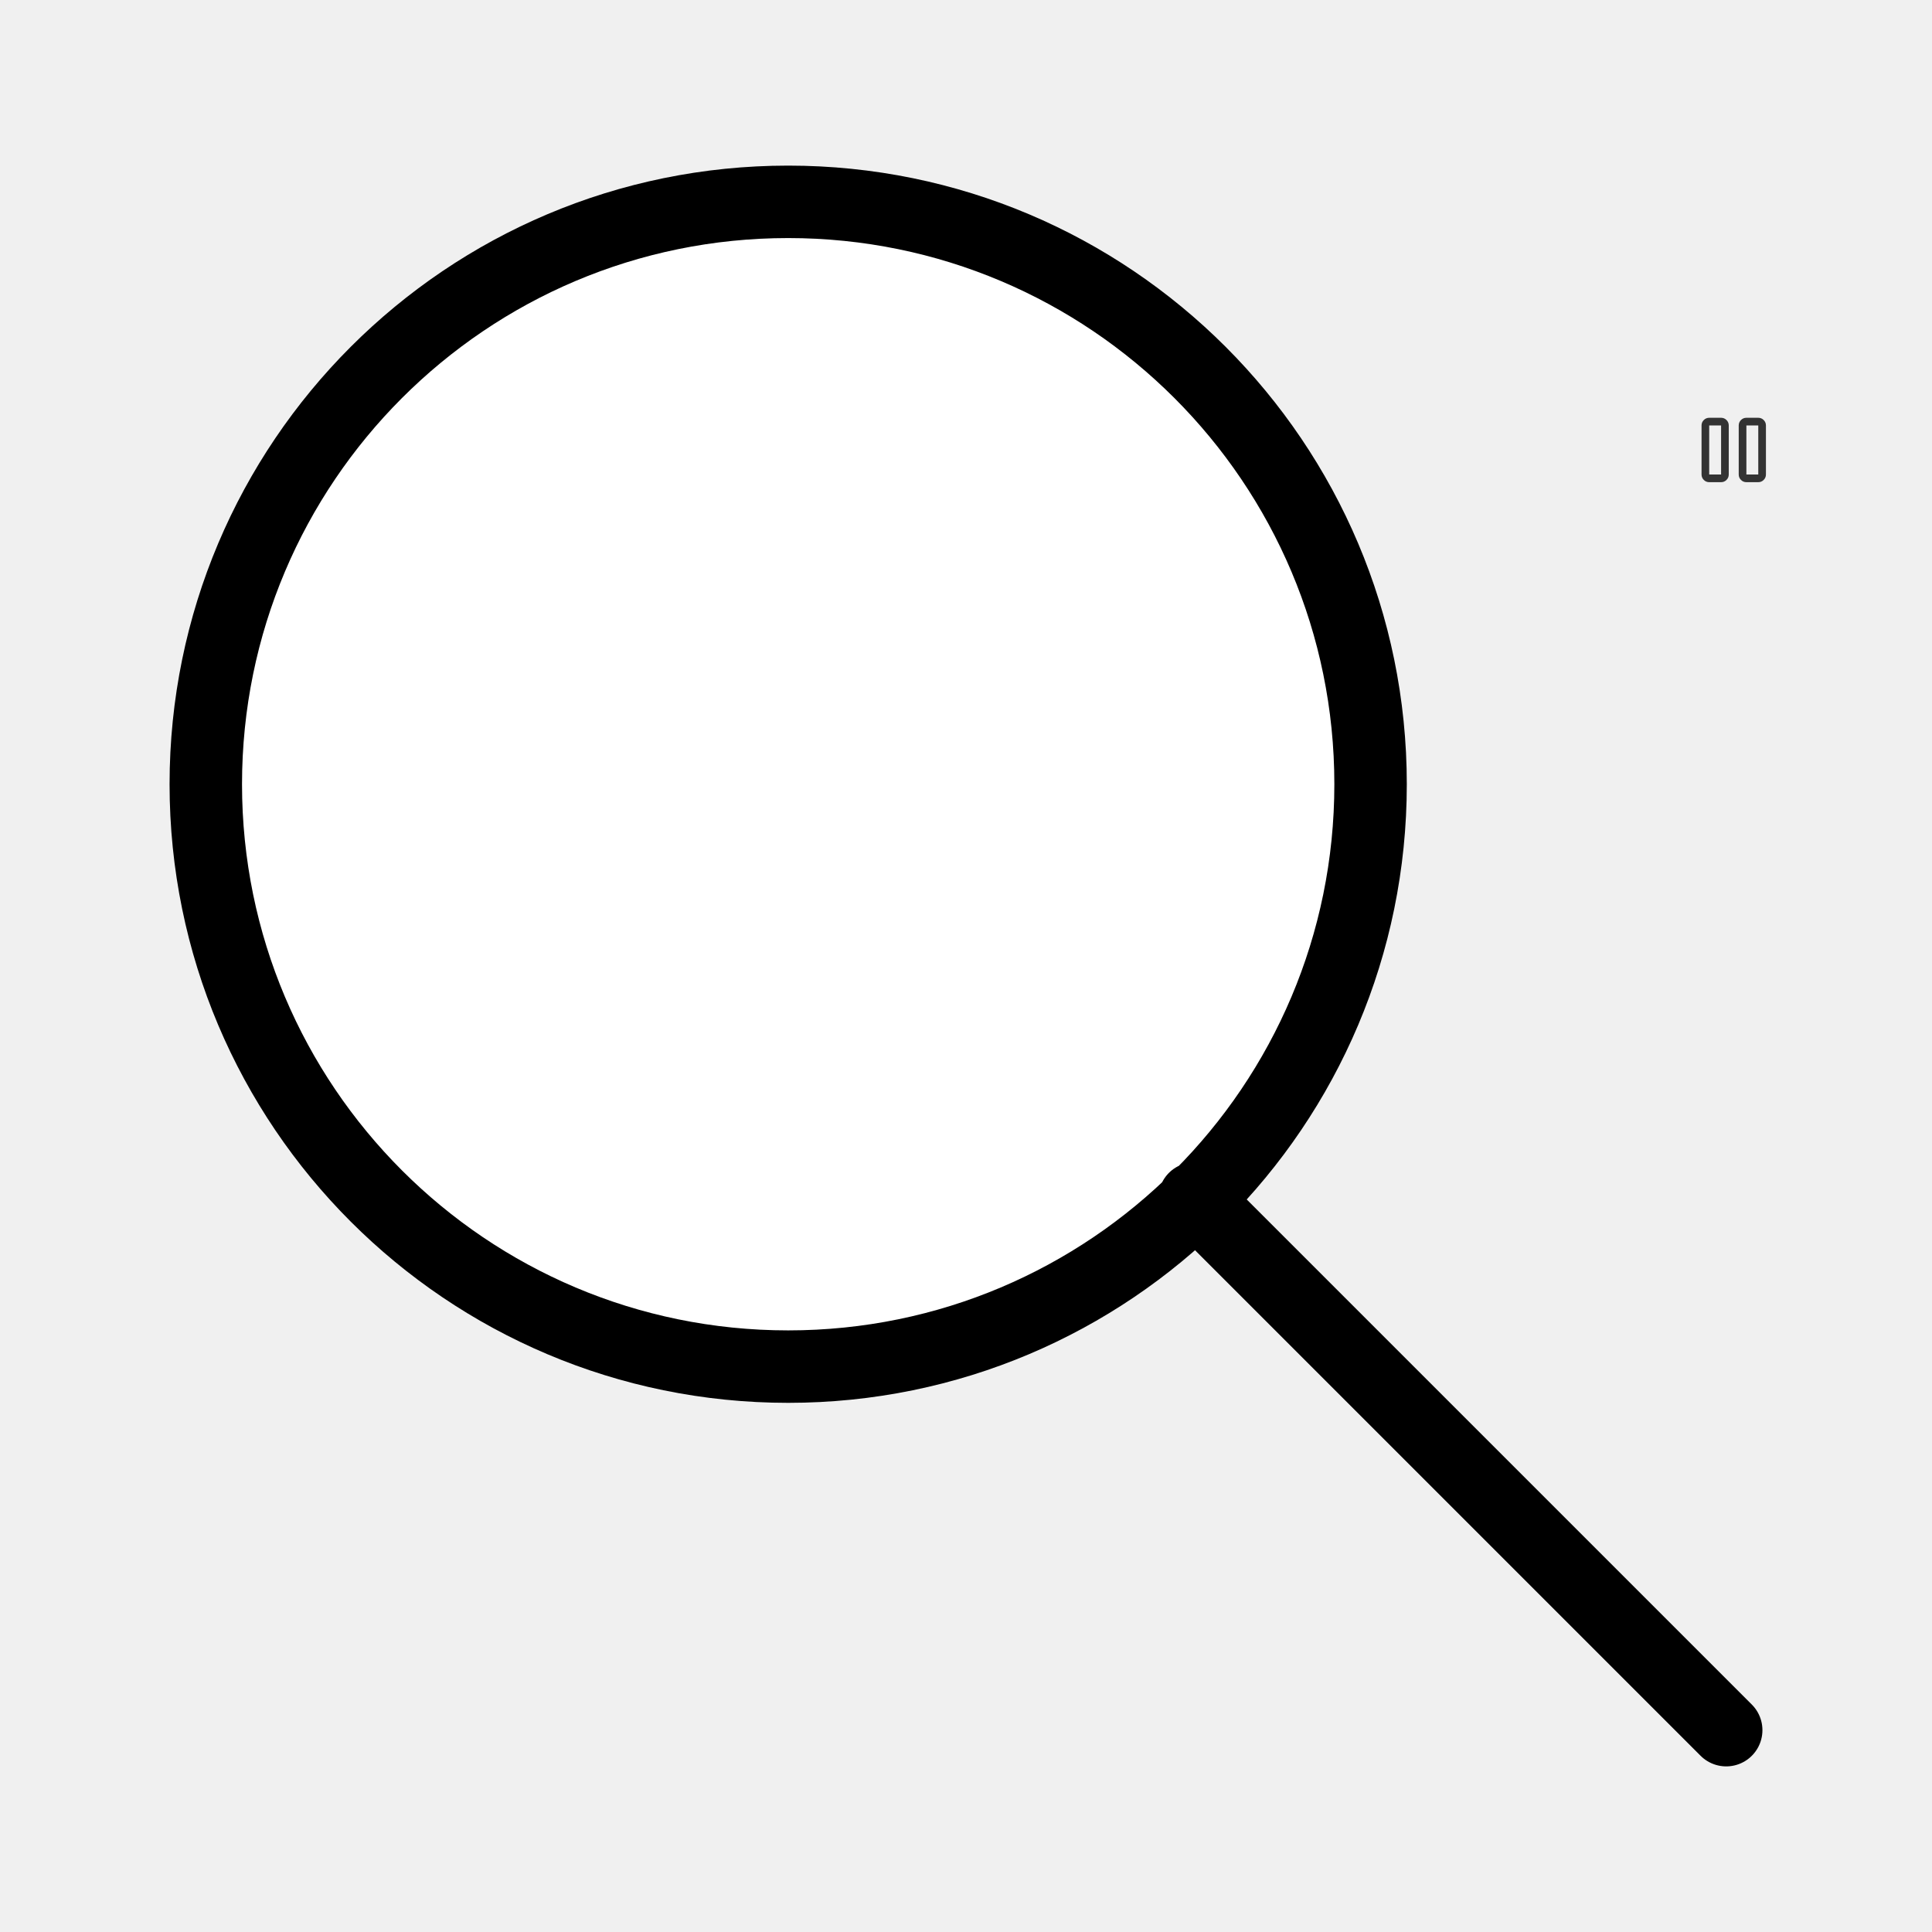
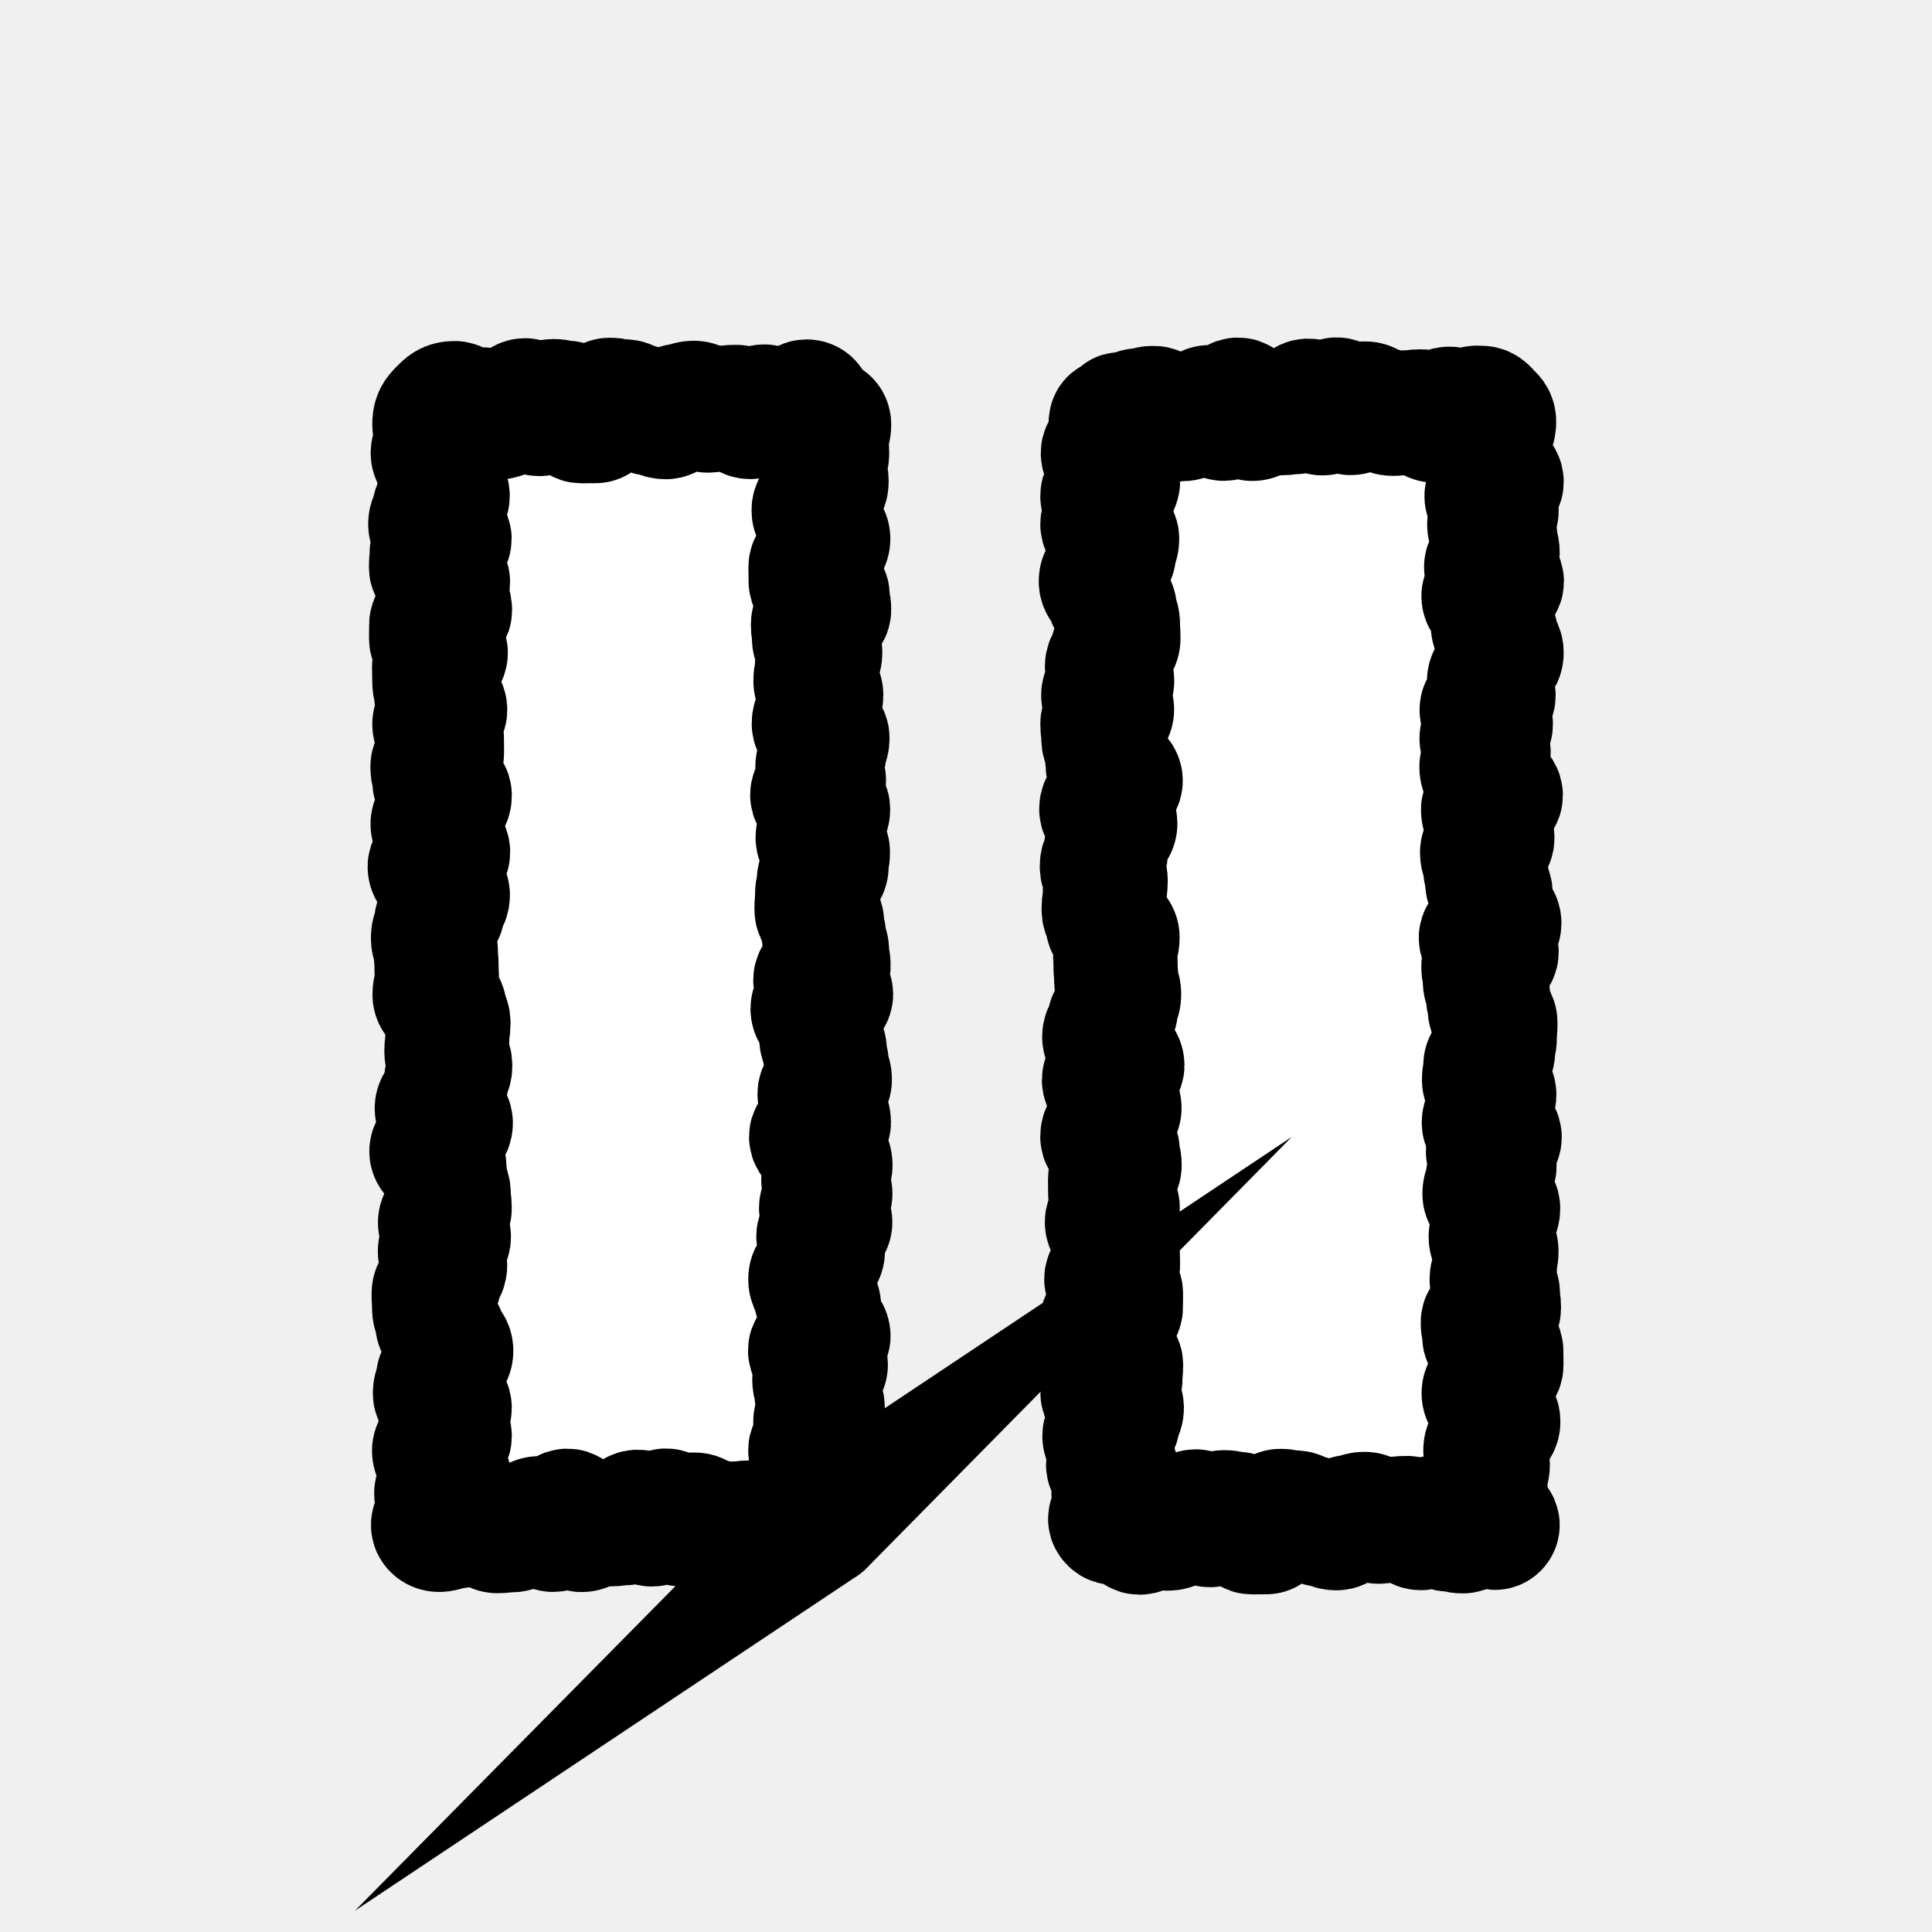
<svg xmlns="http://www.w3.org/2000/svg" id="LM_Icons" data-name="LM Icons" width="700" height="700" viewBox="0 0 700 700">
-   <path d="M496.585,284.14c0,116.538-94.473,211.011-211.011,211.011s-211.011-94.473-211.011-211.011,94.473-211.011,211.011-211.011,211.011,94.473,211.011,211.011ZM625.436,626.87l-192.636-192.636" style="fill: #fff; stroke: #000; stroke-linecap: round; stroke-miterlimit: 10; stroke-width: 26.25px;" />
-   <path d="M632.75,174.703c-.764,0-1.418-.272-1.962-.816-.544-.544-.816-1.198-.816-1.962v-17.778c0-.764.272-1.418.816-1.962.544-.544,1.198-.816,1.962-.816h4.305c.764,0,1.418.272,1.962.816.544.544.816,1.198.816,1.962v17.778c0,.764-.272,1.418-.816,1.962-.544.544-1.198.816-1.962.816h-4.305ZM619.278,174.703c-.764,0-1.418-.272-1.962-.816-.544-.544-.816-1.198-.816-1.962v-17.778c0-.764.272-1.418.816-1.962.544-.544,1.198-.816,1.962-.816h4.305c.764,0,1.418.272,1.962.816.544.544.816,1.198.816,1.962v17.778c0,.764-.272,1.418-.816,1.962-.544.544-1.198.816-1.962.816h-4.305ZM632.75,171.925h4.305v-17.778h-4.305v17.778ZM619.278,171.925h4.305v-17.778h-4.305v17.778ZM619.278,154.147v17.778-17.778ZM632.75,154.147v17.778-17.778Z" style="fill: #333;" />
+   <path d="M298.227,552.165c-1.788,1.815-3.44-1.869-5.988-1.869s-2.548,2.489-5.097,2.489-2.547-2.119-5.094-2.119-2.548,4.29-5.095,4.29-2.549-3.332-5.097-3.332-2.548.367-5.095.367-2.549.506-5.098.506-2.548-1.693-5.096-1.693-2.549-2.039-5.097-2.039-2.548,3.45-5.097,3.45-2.549-4.899-5.098-4.899-2.549,5.011-5.097,5.011-2.549-4.571-5.098-4.571-2.55,4.161-5.099,4.161-2.549.371-5.098.371-2.547-.189-5.093-.189-2.549,2.231-5.098,2.231-2.548-6.957-5.095-6.957-2.549,6.929-5.098,6.929-2.55-4.219-5.1-4.219-2.55,2.826-5.1,2.826-2.55,1.526-5.1,1.526-2.551.315-5.101.315-2.549-4.358-5.099-4.358-2.551.846-5.103.846-2.553,1.869-5.107,1.869-5.648,2.308-7.444.493c-1.815-1.834,2.617-4.893,2.617-7.473s-1.903-2.579-1.903-5.158,4.698-2.579,4.698-5.158-3.626-2.579-3.626-5.157-1.857-2.579-1.857-5.158,5.666-2.579,5.666-5.158-3.35-2.58-3.35-5.159,3.338-2.58,3.338-5.161-5.339-2.58-5.339-5.16,1.112-2.58,1.112-5.159,2.659-2.579,2.659-5.158,2.131-2.579,2.131-5.158-2.742-2.579-2.742-5.159-2.342-2.58-2.342-5.16-1.109-2.581-1.109-5.161-.168-2.58-.168-5.161,2.205-2.58,2.205-5.159,1.935-2.579,1.935-5.159-1.879-2.579-1.879-5.159,3.235-2.58,3.235-5.16-3.191-2.581-3.191-5.161,3.488-2.58,3.488-5.161-.342-2.58-.342-5.16-1.236-2.58-1.236-5.159-.386-2.58-.386-5.16-4.656-2.58-4.656-5.161,5.084-2.581,5.084-5.161,1.942-2.58,1.942-5.16-5.077-2.58-5.077-5.16,2.639-2.58,2.639-5.16.805-2.581.805-5.162,1.424-2.58,1.424-5.161-1.368-2.58-1.368-5.16.312-2.58.312-5.161.412-2.581.412-5.162-1.398-2.58-1.398-5.161-3.63-2.58-3.63-5.16.853-2.581.853-5.161-.139-2.581-.139-5.162-.242-2.579-.242-5.157-1.037-2.578-1.037-5.156,1.127-2.578,1.127-5.156,2.457-2.579,2.457-5.158,1.79-2.581,1.79-5.161-3.807-2.58-3.807-5.16-2.753-2.579-2.753-5.158,6.658-2.579,6.658-5.158-3.502-2.58-3.502-5.16-2.109-2.582-2.109-5.164,4.519-2.58,4.519-5.16,1.685-2.579,1.685-5.159-5.572-2.58-5.572-5.161-.675-2.581-.675-5.163,3.443-2.58,3.443-5.16-.049-2.581-.049-5.161-2.713-2.582-2.713-5.163,3.909-2.58,3.909-5.161-3.217-2.582-3.217-5.163-.701-2.581-.701-5.162-.088-2.582-.088-5.163,4.222-2.581,4.222-5.163-5.307-2.582-5.307-5.164.049-2.581.049-5.163,6.804-2.582,6.804-5.164-1.66-2.583-1.66-5.165.908-2.582.908-5.164-6.134-2.58-6.134-5.159.232-2.582.232-5.164,6.482-2.581,6.482-5.161-6.999-2.582-6.999-5.164,1.433-2.583,1.433-5.166,4.886-2.583,4.886-5.166-3.035-2.583-3.035-5.166,1.696-2.584,1.696-5.167-4.058-2.582-4.058-5.164,2.104-2.584,2.104-5.169-1.525-2.586-1.525-5.172.449-3.363,2.264-5.205c1.788-1.815,2.581-2.625,5.128-2.625s2.548,6.656,5.097,6.656,2.547-4.353,5.094-4.353,2.548,2.894,5.095,2.894,2.549-1.305,5.097-1.305,2.548-4.909,5.095-4.909,2.549,4.964,5.098,4.964,2.548-4.669,5.096-4.669,2.549.625,5.097.625,2.548,6.648,5.097,6.648,2.549-.043,5.098-.043,2.549-7.688,5.097-7.688,2.549.532,5.098.532,2.55,1.728,5.099,1.728,2.549,2.731,5.098,2.731,2.547,1.259,5.093,1.259,2.549-4.098,5.098-4.098,2.548-1.07,5.095-1.07,2.549,2.795,5.098,2.795,2.55-1.045,5.1-1.045,2.55-.277,5.1-.277,2.55,3.648,5.1,3.648,2.551-3.796,5.101-3.796,2.549,4.304,5.099,4.304,2.551.656,5.103.656,2.553-6.77,5.107-6.77,1.335,3.382,3.131,5.197c1.815,1.834,5.056.625,5.056,3.205s-1.026,2.579-1.026,5.158.294,2.579.294,5.158-1.08,2.579-1.08,5.157.885,2.579.885,5.158-1.624,2.579-1.624,5.158-3.064,2.58-3.064,5.159,1.924,2.58,1.924,5.161,3.369,2.58,3.369,5.16-2.315,2.58-2.315,5.159-4.106,2.579-4.106,5.158.049,2.579.049,5.158,6.152,2.579,6.152,5.159.532,2.58.532,5.16-5.854,2.581-5.854,5.161.392,2.58.392,5.161,2.248,2.58,2.248,5.159-1.197,2.579-1.197,5.159-.523,2.579-.523,5.159,2.073,2.58,2.073,5.16-1.283,2.581-1.283,5.161-1.403,2.58-1.403,5.161,4.941,2.58,4.941,5.16-1.097,2.58-1.097,5.159-2.524,2.58-2.524,5.16,2.353,2.58,2.353,5.161-4.232,2.581-4.232,5.161,5.737,2.58,5.737,5.16-1.957,2.58-1.957,5.16-1.818,2.58-1.818,5.16,3.701,2.581,3.701,5.162-.481,2.58-.481,5.161-2.781,2.58-2.781,5.16-.626,2.58-.626,5.161-.228,2.581-.228,5.162,2.014,2.58,2.014,5.161.714,2.58.714,5.16,1.098,2.581,1.098,5.161.521,2.581.521,5.162-4.778,2.579-4.778,5.157,5.701,2.578,5.701,5.156-6.709,2.578-6.709,5.156,2.645,2.579,2.645,5.158.486,2.581.486,5.161,1.313,2.58,1.313,5.16.729,2.579.729,5.158,1.088,2.579,1.088,5.158-3.715,2.58-3.715,5.16,2.078,2.582,2.078,5.164,1.291,2.58,1.291,5.16-6.431,2.579-6.431,5.159,5.714,2.58,5.714,5.161,1.29,2.581,1.29,5.163-2.592,2.58-2.592,5.16,2.551,2.581,2.551,5.161-3.349,2.582-3.349,5.163,3.316,2.58,3.316,5.161-4.302,2.582-4.302,5.163,1.633,2.581,1.633,5.162-2.387,2.582-2.387,5.163-2.157,2.581-2.157,5.163,1.792,2.582,1.792,5.164,1.4,2.581,1.4,5.163.303,2.582.303,5.164,3.064,2.583,3.064,5.165-6.654,2.582-6.654,5.164,5.697,2.58,5.697,5.159-4.168,2.582-4.168,5.164.793,2.581.793,5.161,2.239,2.582,2.239,5.164-2.659,2.583-2.659,5.166,3.644,2.583,3.644,5.166-5.47,2.583-5.47,5.166,4.959,2.584,4.959,5.167.278,2.582.278,5.164.121,2.584.121,5.169-3.226,2.946-2.509,5.431c.905,3.135,3.604,3.951,1.789,5.793ZM539.426,149.594c-1.788-1.815-1.655-1.869-4.202-1.869s-2.548,2.489-5.097,2.489-2.547-2.119-5.094-2.119-2.548,4.29-5.095,4.29-2.549-3.332-5.097-3.332-2.548.367-5.095.367-2.549.506-5.098.506-2.548-1.693-5.096-1.693-2.549-2.039-5.097-2.039-2.548,3.45-5.097,3.45-2.549-4.899-5.098-4.899-2.549,5.011-5.097,5.011-2.549-4.571-5.098-4.571-2.55,4.161-5.099,4.161-2.549.371-5.098.371-2.547-.189-5.093-.189-2.549,2.231-5.098,2.231-2.548-6.957-5.095-6.957-2.549,6.929-5.098,6.929-2.55-4.219-5.1-4.219-2.55,2.826-5.1,2.826-2.55,1.526-5.1,1.526-2.551.315-5.101.315-2.549-4.358-5.099-4.358-2.551.846-5.103.846-2.553,1.869-5.107,1.869-.973-1.322-2.769.493c-1.815,1.834-2.617.266-2.617,2.846s1.903,2.579,1.903,5.158-4.698,2.579-4.698,5.158,3.626,2.579,3.626,5.157,1.857,2.579,1.857,5.158-5.666,2.579-5.666,5.158,3.35,2.58,3.35,5.159-3.338,2.58-3.338,5.161,5.339,2.58,5.339,5.16-1.112,2.58-1.112,5.159-2.659,2.579-2.659,5.158-2.131,2.579-2.131,5.158,2.742,2.579,2.742,5.159,2.342,2.58,2.342,5.16,1.109,2.581,1.109,5.161.168,2.58.168,5.161-2.205,2.58-2.205,5.159-1.935,2.579-1.935,5.159,1.879,2.579,1.879,5.159-3.235,2.58-3.235,5.16,3.191,2.581,3.191,5.161-3.488,2.58-3.488,5.161.342,2.58.342,5.16,1.236,2.58,1.236,5.159.386,2.58.386,5.16,4.656,2.58,4.656,5.161-5.084,2.581-5.084,5.161-1.942,2.58-1.942,5.16,5.077,2.58,5.077,5.16-2.639,2.58-2.639,5.16-.805,2.581-.805,5.162-1.424,2.58-1.424,5.161,1.368,2.58,1.368,5.16-.312,2.58-.312,5.161-.412,2.581-.412,5.162,1.398,2.58,1.398,5.161,3.63,2.58,3.63,5.16-.853,2.581-.853,5.161.139,2.581.139,5.162.242,2.579.242,5.157,1.037,2.578,1.037,5.156-1.127,2.578-1.127,5.156-2.457,2.579-2.457,5.158-1.79,2.581-1.79,5.161,3.807,2.58,3.807,5.16,2.753,2.579,2.753,5.158-6.658,2.579-6.658,5.158,3.502,2.58,3.502,5.16,2.109,2.582,2.109,5.164-4.519,2.58-4.519,5.16-1.685,2.579-1.685,5.159,5.572,2.58,5.572,5.161.675,2.581.675,5.163-3.443,2.58-3.443,5.16.049,2.581.049,5.161,2.713,2.582,2.713,5.163-3.909,2.58-3.909,5.161,3.217,2.582,3.217,5.163.701,2.581.701,5.162.088,2.582.088,5.163-4.222,2.581-4.222,5.163,5.307,2.582,5.307,5.164-.049,2.581-.049,5.163-6.804,2.582-6.804,5.164,1.66,2.583,1.66,5.165-.908,2.582-.908,5.164,6.134,2.58,6.134,5.159-.232,2.582-.232,5.164-6.482,2.581-6.482,5.161,6.999,2.582,6.999,5.164-1.433,2.583-1.433,5.166-4.886,2.583-4.886,5.166,3.035,2.583,3.035,5.166-1.696,2.584-1.696,5.167,4.058,2.582,4.058,5.164-2.104,2.584-2.104,5.169,1.525,2.586,1.525,5.172-4.079,3.297-2.264,5.14c1.788,1.815,2.514-2.625,5.062-2.625s2.548,6.656,5.097,6.656,2.547-4.353,5.094-4.353,2.548,2.894,5.095,2.894,2.549-1.305,5.097-1.305,2.548-4.909,5.095-4.909,2.549,4.964,5.098,4.964,2.548-4.669,5.096-4.669,2.549.625,5.097.625,2.548,6.648,5.097,6.648,2.549-.043,5.098-.043,2.549-7.688,5.097-7.688,2.549.532,5.098.532,2.55,1.728,5.099,1.728,2.549,2.731,5.098,2.731,2.547,1.259,5.093,1.259,2.549-4.098,5.098-4.098,2.548-1.07,5.095-1.07,2.549,2.795,5.098,2.795,2.55-1.045,5.1-1.045,2.55-.277,5.1-.277,2.55,3.648,5.1,3.648,2.551-3.796,5.101-3.796,2.549,4.304,5.099,4.304,2.551.656,5.103.656,2.553-6.77,5.107-6.77,5.285,7.012,7.082,5.197c1.815-1.834-5.056-4.534-5.056-7.114s1.026-2.579,1.026-5.158-.294-2.579-.294-5.158,1.08-2.579,1.08-5.157-.885-2.579-.885-5.158,1.624-2.579,1.624-5.158,3.064-2.58,3.064-5.159-1.924-2.58-1.924-5.161-3.369-2.58-3.369-5.16,2.315-2.58,2.315-5.159,4.106-2.579,4.106-5.158-.049-2.579-.049-5.158-6.152-2.579-6.152-5.159-.532-2.58-.532-5.16,5.854-2.581,5.854-5.161-.392-2.58-.392-5.161-2.248-2.58-2.248-5.159,1.197-2.579,1.197-5.159.523-2.579.523-5.159-2.073-2.58-2.073-5.16,1.283-2.581,1.283-5.161,1.403-2.58,1.403-5.161-4.941-2.58-4.941-5.16,1.097-2.58,1.097-5.159,2.524-2.58,2.524-5.16-2.353-2.58-2.353-5.161,4.232-2.581,4.232-5.161-5.737-2.58-5.737-5.16,1.957-2.58,1.957-5.16,1.818-2.58,1.818-5.16-3.701-2.581-3.701-5.162.481-2.58.481-5.161,2.781-2.58,2.781-5.16.626-2.58.626-5.161.228-2.581.228-5.162-2.014-2.58-2.014-5.161-.714-2.58-.714-5.16-1.098-2.581-1.098-5.161-.521-2.581-.521-5.162,4.778-2.579,4.778-5.157-5.701-2.578-5.701-5.156,6.709-2.578,6.709-5.156-2.645-2.579-2.645-5.158-.486-2.581-.486-5.161-1.313-2.58-1.313-5.16-.729-2.579-.729-5.158-1.088-2.579-1.088-5.158,3.715-2.58,3.715-5.16-2.078-2.582-2.078-5.164-1.291-2.58-1.291-5.16,6.431-2.579,6.431-5.159-5.714-2.58-5.714-5.161-1.29-2.581-1.29-5.163,2.592-2.58,2.592-5.16-2.551-2.581-2.551-5.161,3.349-2.582,3.349-5.163-3.316-2.58-3.316-5.161,4.302-2.582,4.302-5.163-1.633-2.581-1.633-5.162,2.387-2.582,2.387-5.163,2.157-2.581,2.157-5.163-1.792-2.582-1.792-5.164-1.4-2.581-1.4-5.163-.303-2.582-.303-5.164-3.064-2.583-3.064-5.165,6.654-2.582,6.654-5.164-5.697-2.58-5.697-5.159,4.168-2.582,4.168-5.164-.793-2.581-.793-5.161-2.239-2.582-2.239-5.164,2.659-2.583,2.659-5.166-3.644-2.583-3.644-5.166,5.47-2.583,5.47-5.166-4.959-2.584-4.959-5.167-.278-2.582-.278-5.164-.121-2.584-.121-5.169,2.228-2.493,2.539-5.06c.278-2.294-.004-2.562-1.819-4.405Z" style="fill: #fff;" />
+   <path d="M298.227,552.165c-1.788,1.815-3.44-1.869-5.988-1.869s-2.548,2.489-5.097,2.489-2.547-2.119-5.094-2.119-2.548,4.29-5.095,4.29-2.549-3.332-5.097-3.332-2.548.367-5.095.367-2.549.506-5.098.506-2.548-1.693-5.096-1.693-2.549-2.039-5.097-2.039-2.548,3.45-5.097,3.45-2.549-4.899-5.098-4.899-2.549,5.011-5.097,5.011-2.549-4.571-5.098-4.571-2.55,4.161-5.099,4.161-2.549.371-5.098.371-2.547-.189-5.093-.189-2.549,2.231-5.098,2.231-2.548-6.957-5.095-6.957-2.549,6.929-5.098,6.929-2.55-4.219-5.1-4.219-2.55,2.826-5.1,2.826-2.55,1.526-5.1,1.526-2.551.315-5.101.315-2.549-4.358-5.099-4.358-2.551.846-5.103.846-2.553,1.869-5.107,1.869-5.648,2.308-7.444.493c-1.815-1.834,2.617-4.893,2.617-7.473s-1.903-2.579-1.903-5.158,4.698-2.579,4.698-5.158-3.626-2.579-3.626-5.157-1.857-2.579-1.857-5.158,5.666-2.579,5.666-5.158-3.35-2.58-3.35-5.159,3.338-2.58,3.338-5.161-5.339-2.58-5.339-5.16,1.112-2.58,1.112-5.159,2.659-2.579,2.659-5.158,2.131-2.579,2.131-5.158-2.742-2.579-2.742-5.159-2.342-2.58-2.342-5.16-1.109-2.581-1.109-5.161-.168-2.58-.168-5.161,2.205-2.58,2.205-5.159,1.935-2.579,1.935-5.159-1.879-2.579-1.879-5.159,3.235-2.58,3.235-5.16-3.191-2.581-3.191-5.161,3.488-2.58,3.488-5.161-.342-2.58-.342-5.16-1.236-2.58-1.236-5.159-.386-2.58-.386-5.16-4.656-2.58-4.656-5.161,5.084-2.581,5.084-5.161,1.942-2.58,1.942-5.16-5.077-2.58-5.077-5.16,2.639-2.58,2.639-5.16.805-2.581.805-5.162,1.424-2.58,1.424-5.161-1.368-2.58-1.368-5.16.312-2.58.312-5.161.412-2.581.412-5.162-1.398-2.58-1.398-5.161-3.63-2.58-3.63-5.16.853-2.581.853-5.161-.139-2.581-.139-5.162-.242-2.579-.242-5.157-1.037-2.578-1.037-5.156,1.127-2.578,1.127-5.156,2.457-2.579,2.457-5.158,1.79-2.581,1.79-5.161-3.807-2.58-3.807-5.16-2.753-2.579-2.753-5.158,6.658-2.579,6.658-5.158-3.502-2.58-3.502-5.16-2.109-2.582-2.109-5.164,4.519-2.58,4.519-5.16,1.685-2.579,1.685-5.159-5.572-2.58-5.572-5.161-.675-2.581-.675-5.163,3.443-2.58,3.443-5.16-.049-2.581-.049-5.161-2.713-2.582-2.713-5.163,3.909-2.58,3.909-5.161-3.217-2.582-3.217-5.163-.701-2.581-.701-5.162-.088-2.582-.088-5.163,4.222-2.581,4.222-5.163-5.307-2.582-5.307-5.164.049-2.581.049-5.163,6.804-2.582,6.804-5.164-1.66-2.583-1.66-5.165.908-2.582.908-5.164-6.134-2.58-6.134-5.159.232-2.582.232-5.164,6.482-2.581,6.482-5.161-6.999-2.582-6.999-5.164,1.433-2.583,1.433-5.166,4.886-2.583,4.886-5.166-3.035-2.583-3.035-5.166,1.696-2.584,1.696-5.167-4.058-2.582-4.058-5.164,2.104-2.584,2.104-5.169-1.525-2.586-1.525-5.172.449-3.363,2.264-5.205c1.788-1.815,2.581-2.625,5.128-2.625s2.548,6.656,5.097,6.656,2.547-4.353,5.094-4.353,2.548,2.894,5.095,2.894,2.549-1.305,5.097-1.305,2.548-4.909,5.095-4.909,2.549,4.964,5.098,4.964,2.548-4.669,5.096-4.669,2.549.625,5.097.625,2.548,6.648,5.097,6.648,2.549-.043,5.098-.043,2.549-7.688,5.097-7.688,2.549.532,5.098.532,2.55,1.728,5.099,1.728,2.549,2.731,5.098,2.731,2.547,1.259,5.093,1.259,2.549-4.098,5.098-4.098,2.548-1.07,5.095-1.07,2.549,2.795,5.098,2.795,2.55-1.045,5.1-1.045,2.55-.277,5.1-.277,2.55,3.648,5.1,3.648,2.551-3.796,5.101-3.796,2.549,4.304,5.099,4.304,2.551.656,5.103.656,2.553-6.77,5.107-6.77,1.335,3.382,3.131,5.197c1.815,1.834,5.056.625,5.056,3.205s-1.026,2.579-1.026,5.158.294,2.579.294,5.158-1.08,2.579-1.08,5.157.885,2.579.885,5.158-1.624,2.579-1.624,5.158-3.064,2.58-3.064,5.159,1.924,2.58,1.924,5.161,3.369,2.58,3.369,5.16-2.315,2.58-2.315,5.159-4.106,2.579-4.106,5.158.049,2.579.049,5.158,6.152,2.579,6.152,5.159.532,2.58.532,5.16-5.854,2.581-5.854,5.161.392,2.58.392,5.161,2.248,2.58,2.248,5.159-1.197,2.579-1.197,5.159-.523,2.579-.523,5.159,2.073,2.58,2.073,5.16-1.283,2.581-1.283,5.161-1.403,2.58-1.403,5.161,4.941,2.58,4.941,5.16-1.097,2.58-1.097,5.159-2.524,2.58-2.524,5.16,2.353,2.58,2.353,5.161-4.232,2.581-4.232,5.161,5.737,2.58,5.737,5.16-1.957,2.58-1.957,5.16-1.818,2.58-1.818,5.16,3.701,2.581,3.701,5.162-.481,2.58-.481,5.161-2.781,2.58-2.781,5.16-.626,2.58-.626,5.161-.228,2.581-.228,5.162,2.014,2.58,2.014,5.161.714,2.58.714,5.16,1.098,2.581,1.098,5.161.521,2.581.521,5.162-4.778,2.579-4.778,5.157,5.701,2.578,5.701,5.156-6.709,2.578-6.709,5.156,2.645,2.579,2.645,5.158.486,2.581.486,5.161,1.313,2.58,1.313,5.16.729,2.579.729,5.158,1.088,2.579,1.088,5.158-3.715,2.58-3.715,5.16,2.078,2.582,2.078,5.164,1.291,2.58,1.291,5.16-6.431,2.579-6.431,5.159,5.714,2.58,5.714,5.161,1.29,2.581,1.29,5.163-2.592,2.58-2.592,5.16,2.551,2.581,2.551,5.161-3.349,2.582-3.349,5.163,3.316,2.58,3.316,5.161-4.302,2.582-4.302,5.163,1.633,2.581,1.633,5.162-2.387,2.582-2.387,5.163-2.157,2.581-2.157,5.163,1.792,2.582,1.792,5.164,1.4,2.581,1.4,5.163.303,2.582.303,5.164,3.064,2.583,3.064,5.165-6.654,2.582-6.654,5.164,5.697,2.58,5.697,5.159-4.168,2.582-4.168,5.164.793,2.581.793,5.161,2.239,2.582,2.239,5.164-2.659,2.583-2.659,5.166,3.644,2.583,3.644,5.166-5.47,2.583-5.47,5.166,4.959,2.584,4.959,5.167.278,2.582.278,5.164.121,2.584.121,5.169-3.226,2.946-2.509,5.431c.905,3.135,3.604,3.951,1.789,5.793ZM539.426,149.594c-1.788-1.815-1.655-1.869-4.202-1.869s-2.548,2.489-5.097,2.489-2.547-2.119-5.094-2.119-2.548,4.29-5.095,4.29-2.549-3.332-5.097-3.332-2.548.367-5.095.367-2.549.506-5.098.506-2.548-1.693-5.096-1.693-2.549-2.039-5.097-2.039-2.548,3.45-5.097,3.45-2.549-4.899-5.098-4.899-2.549,5.011-5.097,5.011-2.549-4.571-5.098-4.571-2.55,4.161-5.099,4.161-2.549.371-5.098.371-2.547-.189-5.093-.189-2.549,2.231-5.098,2.231-2.548-6.957-5.095-6.957-2.549,6.929-5.098,6.929-2.55-4.219-5.1-4.219-2.55,2.826-5.1,2.826-2.55,1.526-5.1,1.526-2.551.315-5.101.315-2.549-4.358-5.099-4.358-2.551.846-5.103.846-2.553,1.869-5.107,1.869-.973-1.322-2.769.493c-1.815,1.834-2.617.266-2.617,2.846s1.903,2.579,1.903,5.158-4.698,2.579-4.698,5.158,3.626,2.579,3.626,5.157,1.857,2.579,1.857,5.158-5.666,2.579-5.666,5.158,3.35,2.58,3.35,5.159-3.338,2.58-3.338,5.161,5.339,2.58,5.339,5.16-1.112,2.58-1.112,5.159-2.659,2.579-2.659,5.158-2.131,2.579-2.131,5.158,2.742,2.579,2.742,5.159,2.342,2.58,2.342,5.16,1.109,2.581,1.109,5.161.168,2.58.168,5.161-2.205,2.58-2.205,5.159-1.935,2.579-1.935,5.159,1.879,2.579,1.879,5.159-3.235,2.58-3.235,5.16,3.191,2.581,3.191,5.161-3.488,2.58-3.488,5.161.342,2.58.342,5.16,1.236,2.58,1.236,5.159.386,2.58.386,5.16,4.656,2.58,4.656,5.161-5.084,2.581-5.084,5.161-1.942,2.58-1.942,5.16,5.077,2.58,5.077,5.16-2.639,2.58-2.639,5.16-.805,2.581-.805,5.162-1.424,2.58-1.424,5.161,1.368,2.58,1.368,5.16-.312,2.58-.312,5.161-.412,2.581-.412,5.162,1.398,2.58,1.398,5.161,3.63,2.58,3.63,5.16-.853,2.581-.853,5.161.139,2.581.139,5.162.242,2.579.242,5.157,1.037,2.578,1.037,5.156-1.127,2.578-1.127,5.156-2.457,2.579-2.457,5.158-1.79,2.581-1.79,5.161,3.807,2.58,3.807,5.16,2.753,2.579,2.753,5.158-6.658,2.579-6.658,5.158,3.502,2.58,3.502,5.16,2.109,2.582,2.109,5.164-4.519,2.58-4.519,5.16-1.685,2.579-1.685,5.159,5.572,2.58,5.572,5.161.675,2.581.675,5.163-3.443,2.58-3.443,5.16.049,2.581.049,5.161,2.713,2.582,2.713,5.163-3.909,2.58-3.909,5.161,3.217,2.582,3.217,5.163.701,2.581.701,5.162.088,2.582.088,5.163-4.222,2.581-4.222,5.163,5.307,2.582,5.307,5.164-.049,2.581-.049,5.163-6.804,2.582-6.804,5.164,1.66,2.583,1.66,5.165-.908,2.582-.908,5.164,6.134,2.58,6.134,5.159-.232,2.582-.232,5.164-6.482,2.581-6.482,5.161,6.999,2.582,6.999,5.164-1.433,2.583-1.433,5.166-4.886,2.583-4.886,5.166,3.035,2.583,3.035,5.166-1.696,2.584-1.696,5.167,4.058,2.582,4.058,5.164-2.104,2.584-2.104,5.169,1.525,2.586,1.525,5.172-4.079,3.297-2.264,5.14c1.788,1.815,2.514-2.625,5.062-2.625s2.548,6.656,5.097,6.656,2.547-4.353,5.094-4.353,2.548,2.894,5.095,2.894,2.549-1.305,5.097-1.305,2.548-4.909,5.095-4.909,2.549,4.964,5.098,4.964,2.548-4.669,5.096-4.669,2.549.625,5.097.625,2.548,6.648,5.097,6.648,2.549-.043,5.098-.043,2.549-7.688,5.097-7.688,2.549.532,5.098.532,2.55,1.728,5.099,1.728,2.549,2.731,5.098,2.731,2.547,1.259,5.093,1.259,2.549-4.098,5.098-4.098,2.548-1.07,5.095-1.07,2.549,2.795,5.098,2.795,2.55-1.045,5.1-1.045,2.55-.277,5.1-.277,2.55,3.648,5.1,3.648,2.551-3.796,5.101-3.796,2.549,4.304,5.099,4.304,2.551.656,5.103.656,2.553-6.77,5.107-6.77,5.285,7.012,7.082,5.197c1.815-1.834-5.056-4.534-5.056-7.114s1.026-2.579,1.026-5.158-.294-2.579-.294-5.158,1.08-2.579,1.08-5.157-.885-2.579-.885-5.158,1.624-2.579,1.624-5.158,3.064-2.58,3.064-5.159-1.924-2.58-1.924-5.161-3.369-2.58-3.369-5.16,2.315-2.58,2.315-5.159,4.106-2.579,4.106-5.158-.049-2.579-.049-5.158-6.152-2.579-6.152-5.159-.532-2.58-.532-5.16,5.854-2.581,5.854-5.161-.392-2.58-.392-5.161-2.248-2.58-2.248-5.159,1.197-2.579,1.197-5.159.523-2.579.523-5.159-2.073-2.58-2.073-5.16,1.283-2.581,1.283-5.161,1.403-2.58,1.403-5.161-4.941-2.58-4.941-5.16,1.097-2.58,1.097-5.159,2.524-2.58,2.524-5.16-2.353-2.58-2.353-5.161,4.232-2.581,4.232-5.161-5.737-2.58-5.737-5.16,1.957-2.58,1.957-5.16,1.818-2.58,1.818-5.16-3.701-2.581-3.701-5.162.481-2.58.481-5.161,2.781-2.58,2.781-5.16.626-2.58.626-5.161.228-2.581.228-5.162-2.014-2.58-2.014-5.161-.714-2.58-.714-5.16-1.098-2.581-1.098-5.161-.521-2.581-.521-5.162,4.778-2.579,4.778-5.157-5.701-2.578-5.701-5.156,6.709-2.578,6.709-5.156-2.645-2.579-2.645-5.158-.486-2.581-.486-5.161-1.313-2.58-1.313-5.16-.729-2.579-.729-5.158-1.088-2.579-1.088-5.158,3.715-2.58,3.715-5.16-2.078-2.582-2.078-5.164-1.291-2.58-1.291-5.16,6.431-2.579,6.431-5.159-5.714-2.58-5.714-5.161-1.29-2.581-1.29-5.163,2.592-2.58,2.592-5.16-2.551-2.581-2.551-5.161,3.349-2.582,3.349-5.163-3.316-2.58-3.316-5.161,4.302-2.582,4.302-5.163-1.633-2.581-1.633-5.162,2.387-2.582,2.387-5.163,2.157-2.581,2.157-5.163-1.792-2.582-1.792-5.164-1.4-2.581-1.4-5.163-.303-2.582-.303-5.164-3.064-2.583-3.064-5.165,6.654-2.582,6.654-5.164-5.697-2.58-5.697-5.159,4.168-2.582,4.168-5.164-.793-2.581-.793-5.161-2.239-2.582-2.239-5.164,2.659-2.583,2.659-5.166-3.644-2.583-3.644-5.166,5.47-2.583,5.47-5.166-4.959-2.584-4.959-5.167-.278-2.582-.278-5.164-.121-2.584-.121-5.169,2.228-2.493,2.539-5.06c.278-2.294-.004-2.562-1.819-4.405Z" style="fill: none; stroke: #000; stroke-linecap: round; stroke-miterlimit: 10; stroke-width: 45px;" />
</svg>
